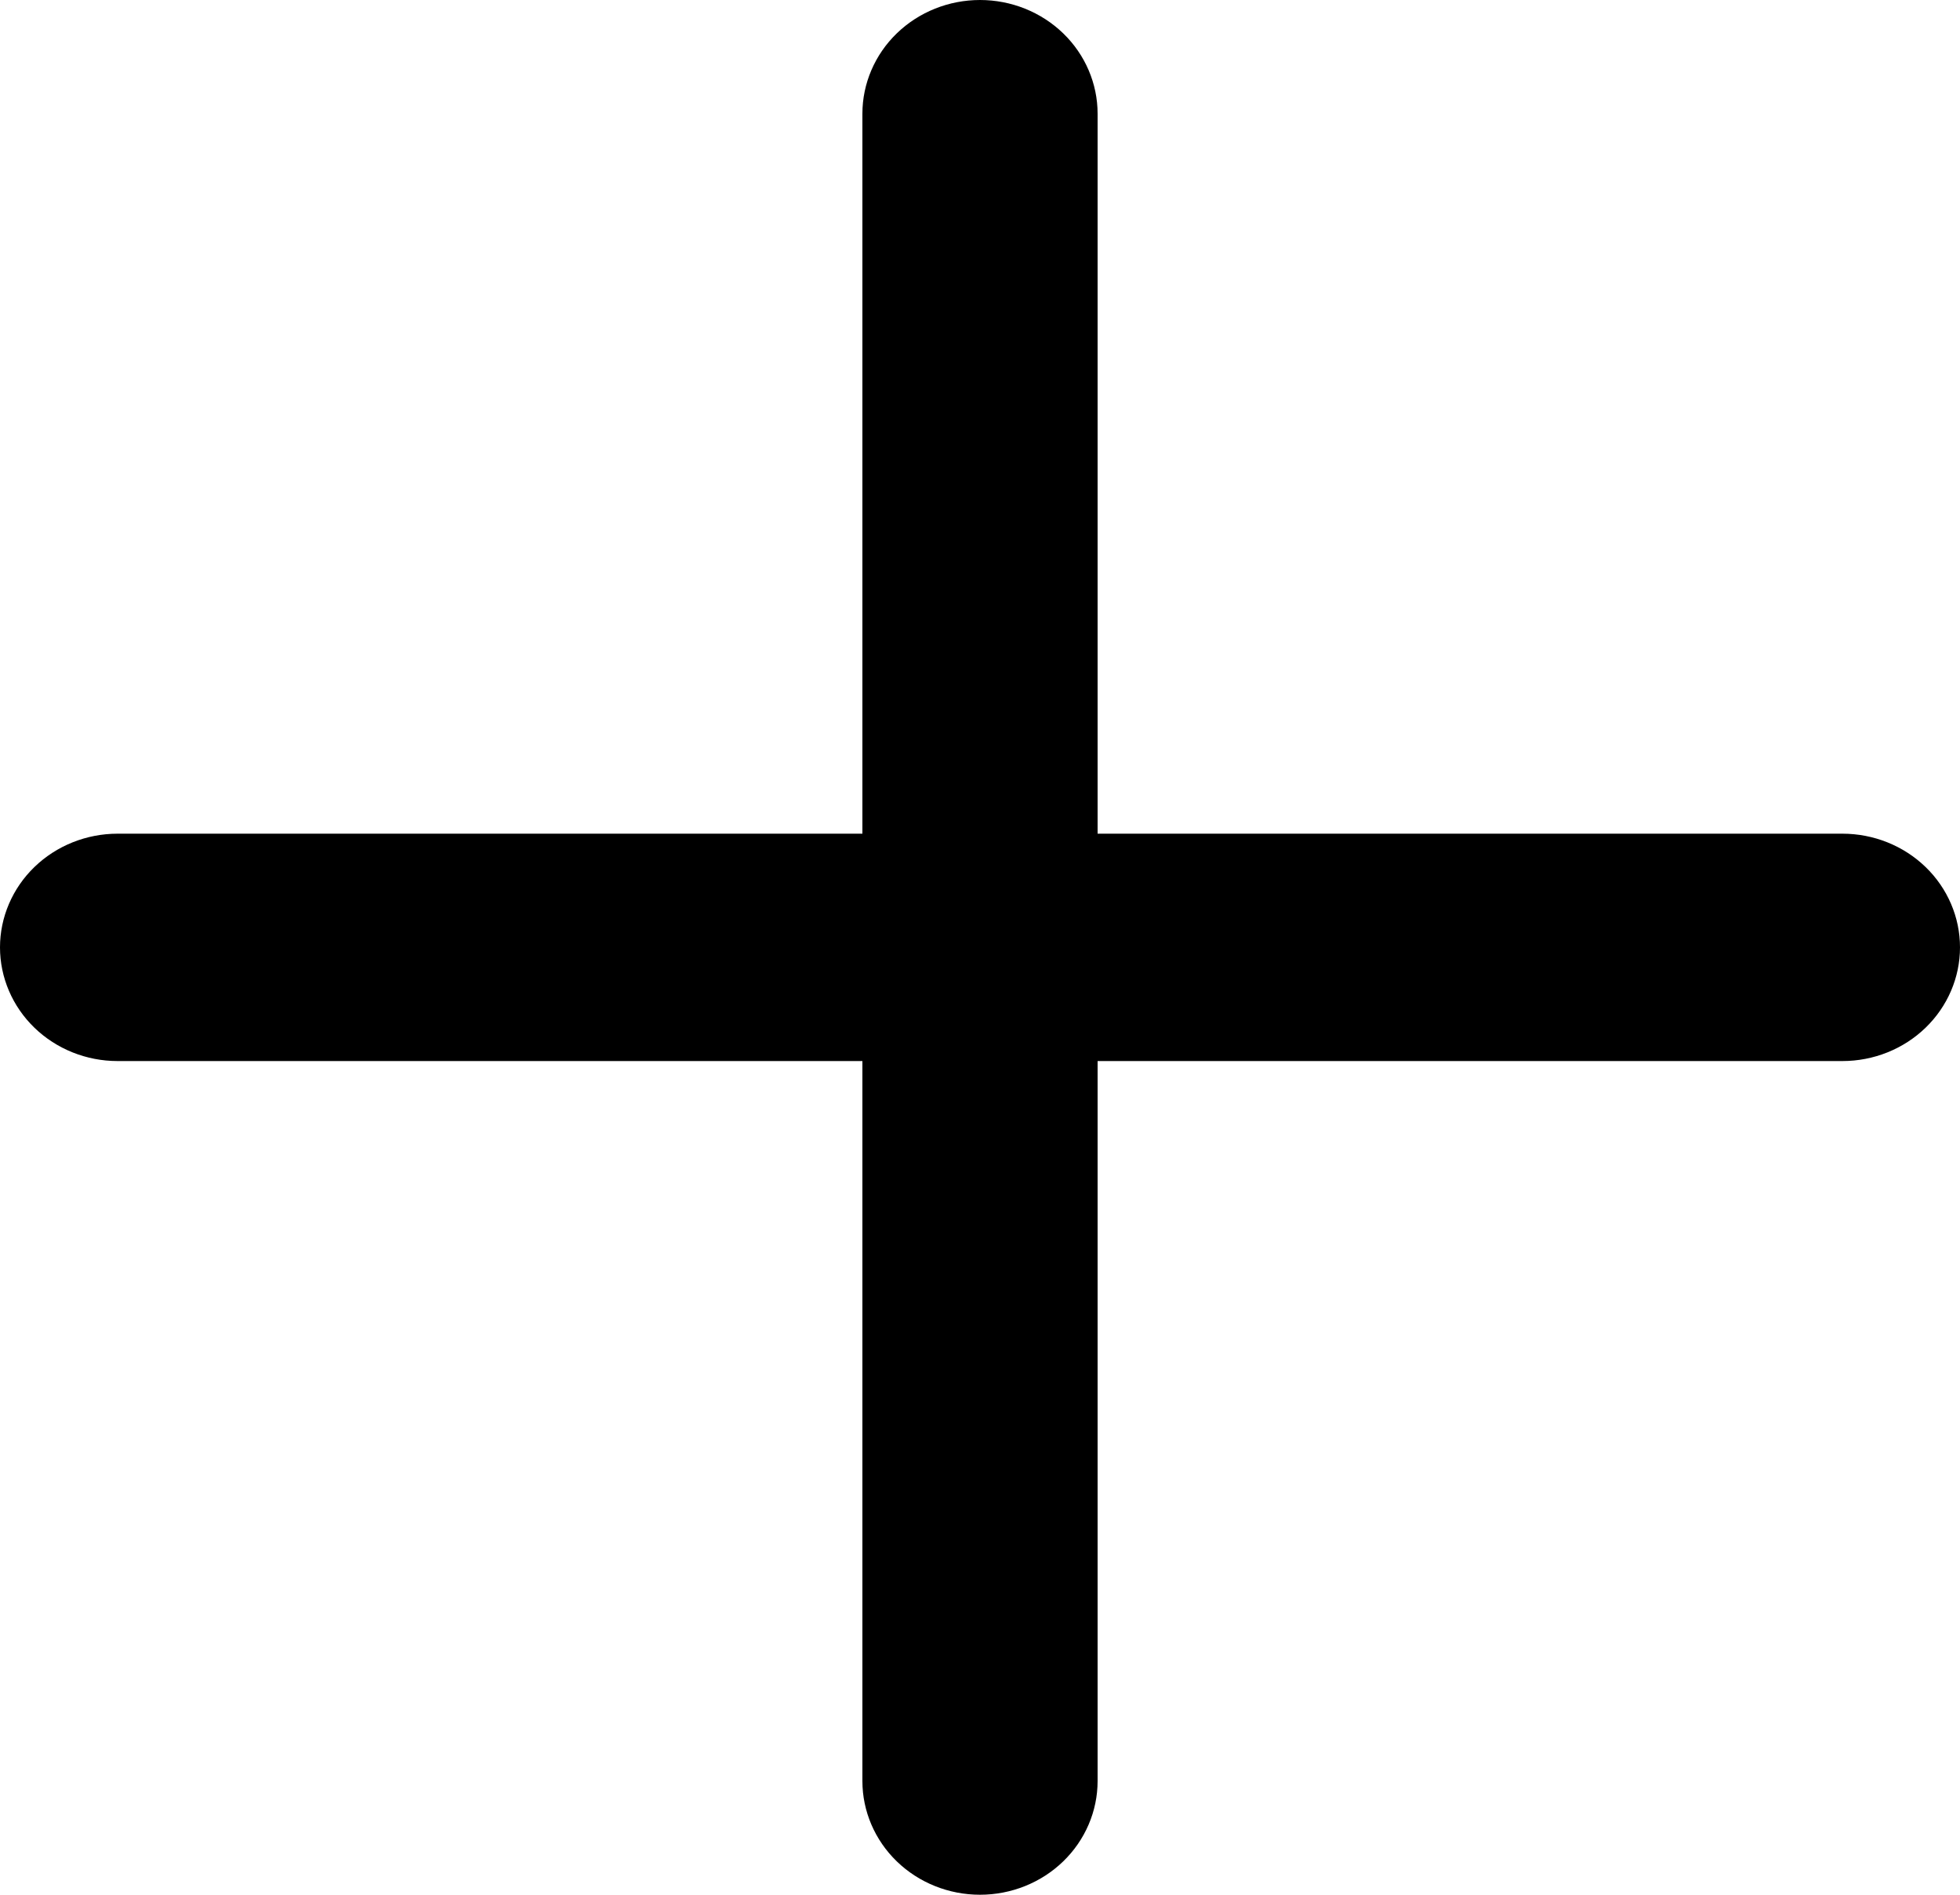
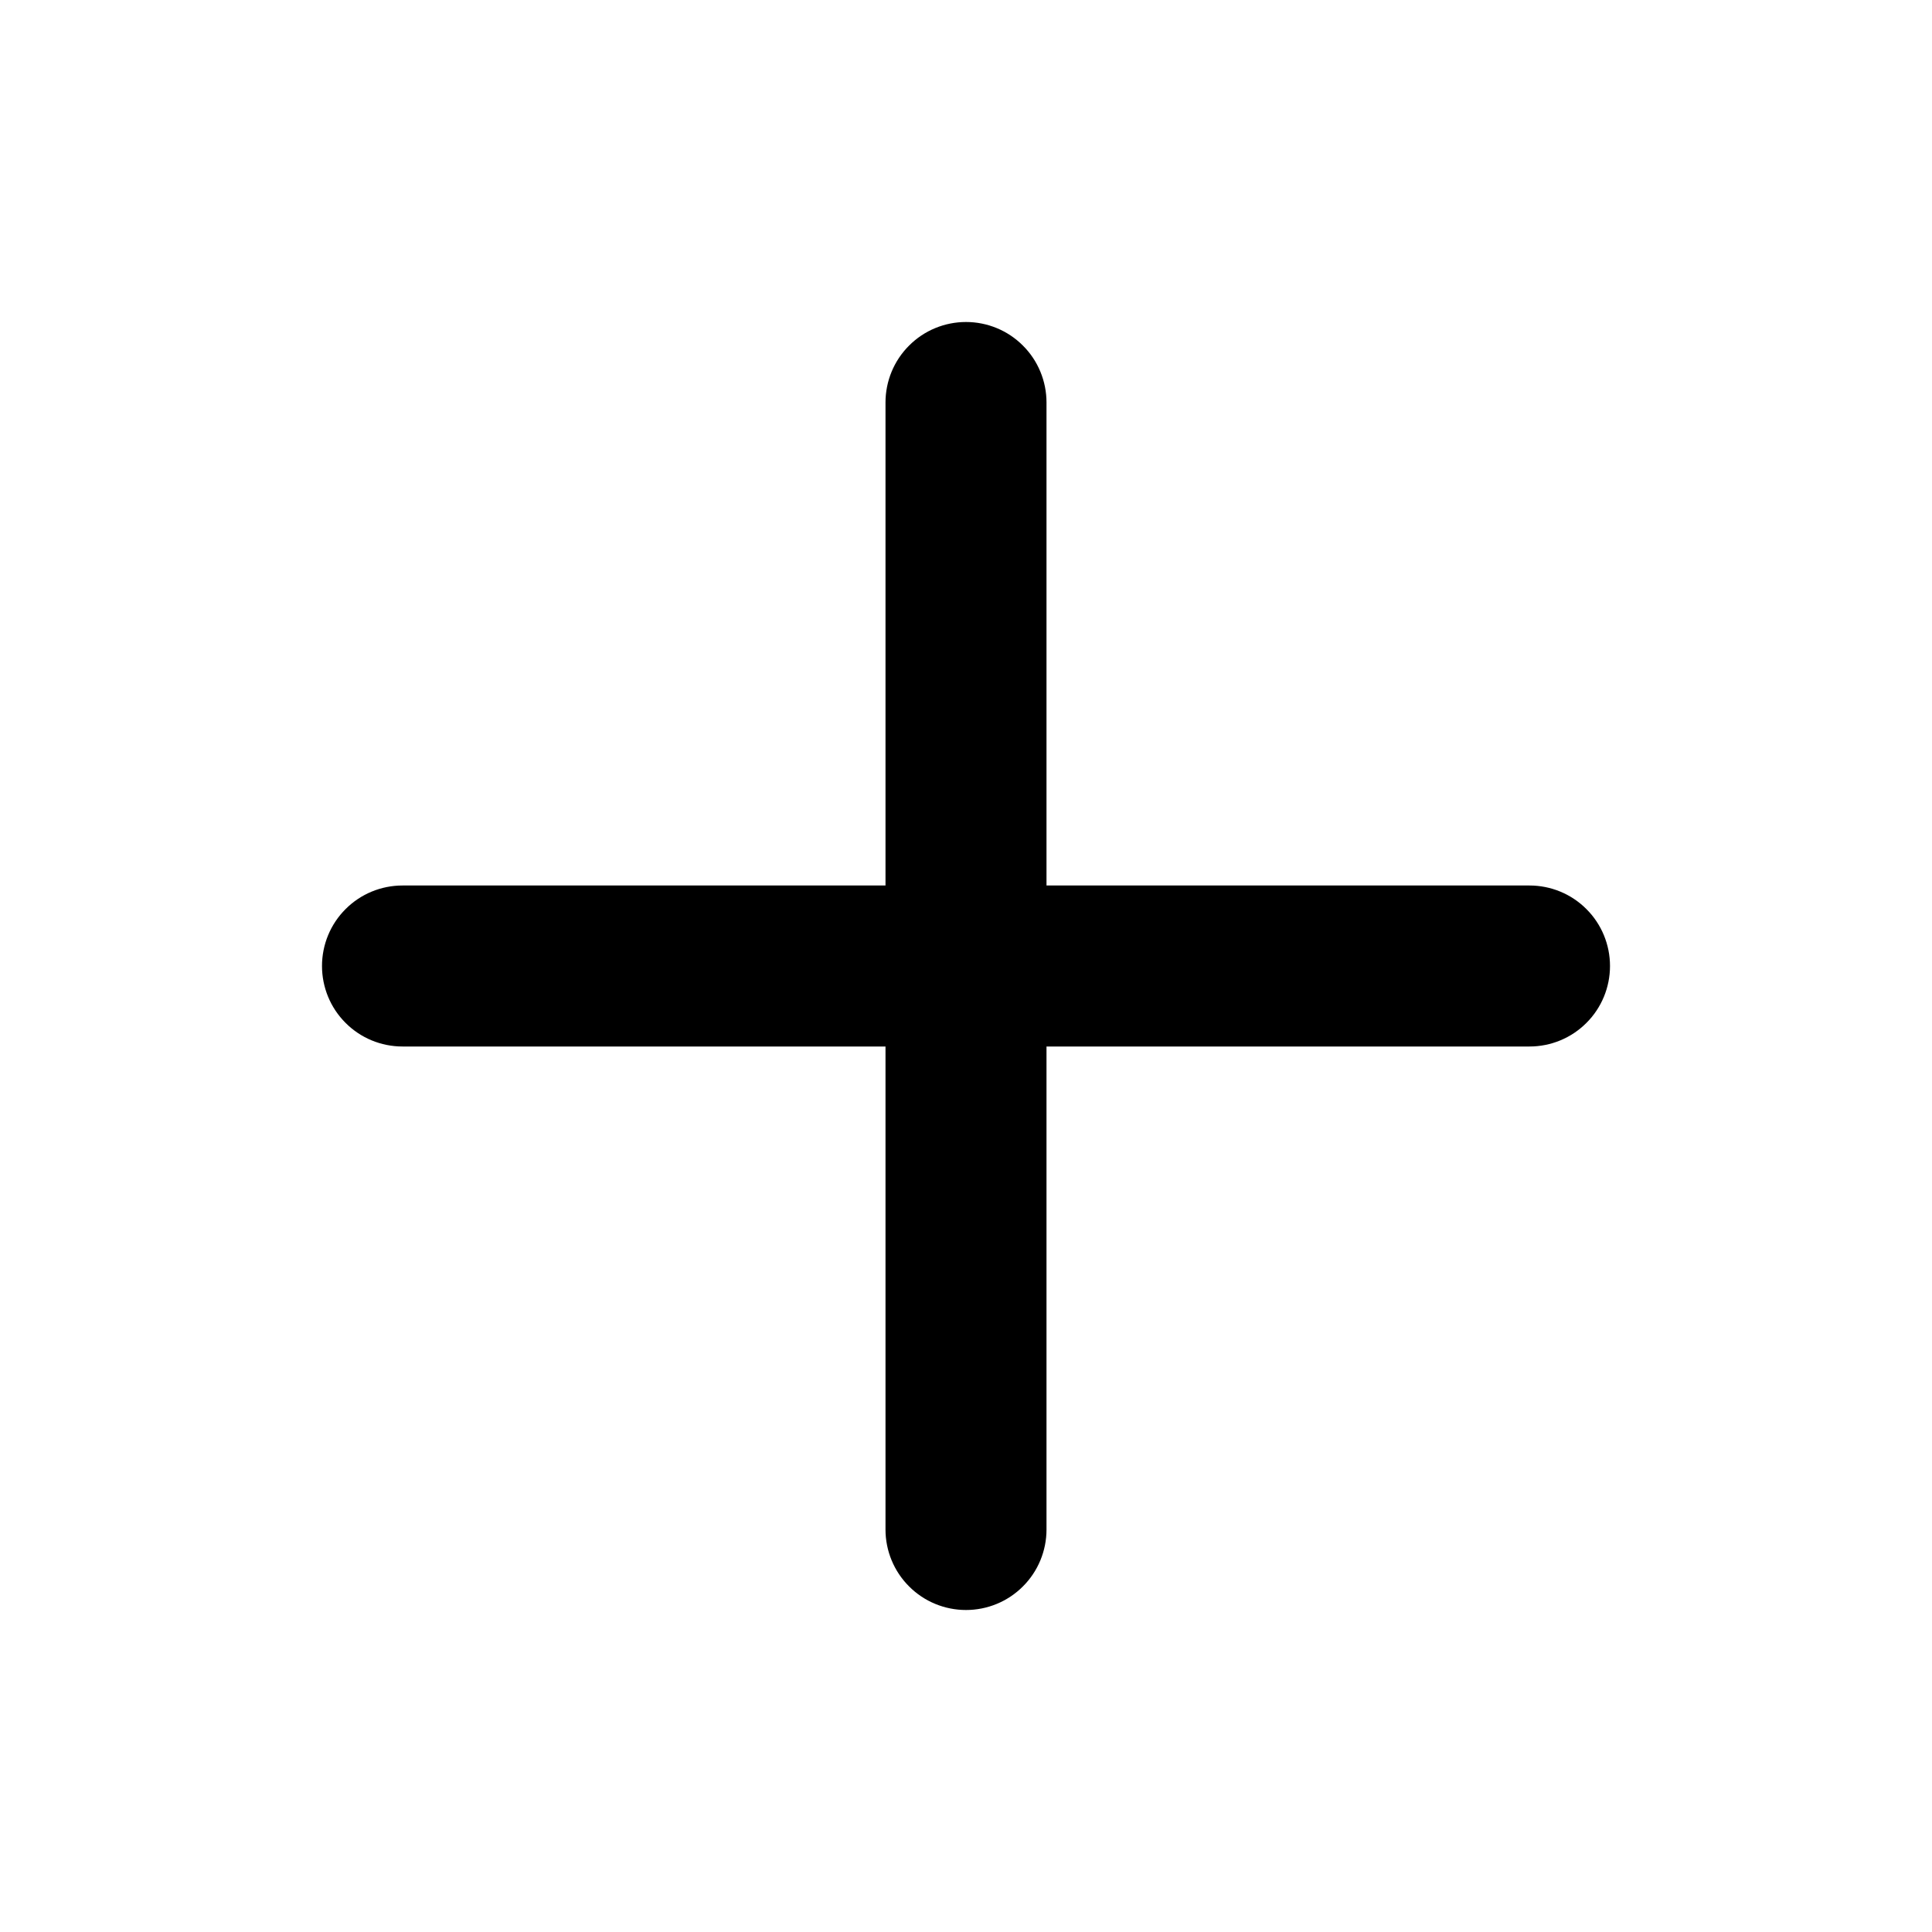
- <svg xmlns="http://www.w3.org/2000/svg" width="30" height="29" viewBox="0 0 30 29" fill="none">
-   <path d="M30 14.5C30 14.961 29.81 15.404 29.473 15.73C29.135 16.057 28.677 16.24 28.2 16.24H16.8V27.26C16.8 27.721 16.61 28.164 16.273 28.49C15.935 28.817 15.477 29 15 29C14.523 29 14.065 28.817 13.727 28.49C13.39 28.164 13.2 27.721 13.2 27.26V16.24H1.8C1.323 16.24 0.865 16.057 0.527 15.73C0.19 15.404 0 14.961 0 14.5C0 14.039 0.19 13.596 0.527 13.27C0.865 12.943 1.323 12.76 1.8 12.76H13.2V1.74C13.2 1.279 13.39 0.836 13.727 0.51C14.065 0.183 14.523 0 15 0C15.477 0 15.935 0.183 16.273 0.51C16.61 0.836 16.8 1.279 16.8 1.74V12.76H28.2C28.677 12.76 29.135 12.943 29.473 13.27C29.81 13.596 30 14.039 30 14.5Z" fill="black" />
+ <svg xmlns="http://www.w3.org/2000/svg" width="24" height="24" viewBox="0 0 24 24" fill="none">
+   <path d="M19 11H13V5C13 4.735 12.895 4.48 12.707 4.293C12.52 4.105 12.265 4 12 4C11.735 4 11.48 4.105 11.293 4.293C11.105 4.48 11 4.735 11 5V11H5C4.735 11 4.48 11.105 4.293 11.293C4.105 11.48 4 11.735 4 12C4 12.265 4.105 12.52 4.293 12.707C4.48 12.895 4.735 13 5 13H11V19C11 19.265 11.105 19.52 11.293 19.707C11.48 19.895 11.735 20 12 20C12.265 20 12.52 19.895 12.707 19.707C12.895 19.52 13 19.265 13 19V13H19C19.265 13 19.52 12.895 19.707 12.707C19.895 12.52 20 12.265 20 12C20 11.735 19.895 11.48 19.707 11.293C19.52 11.105 19.265 11 19 11Z" fill="black" />
</svg>
